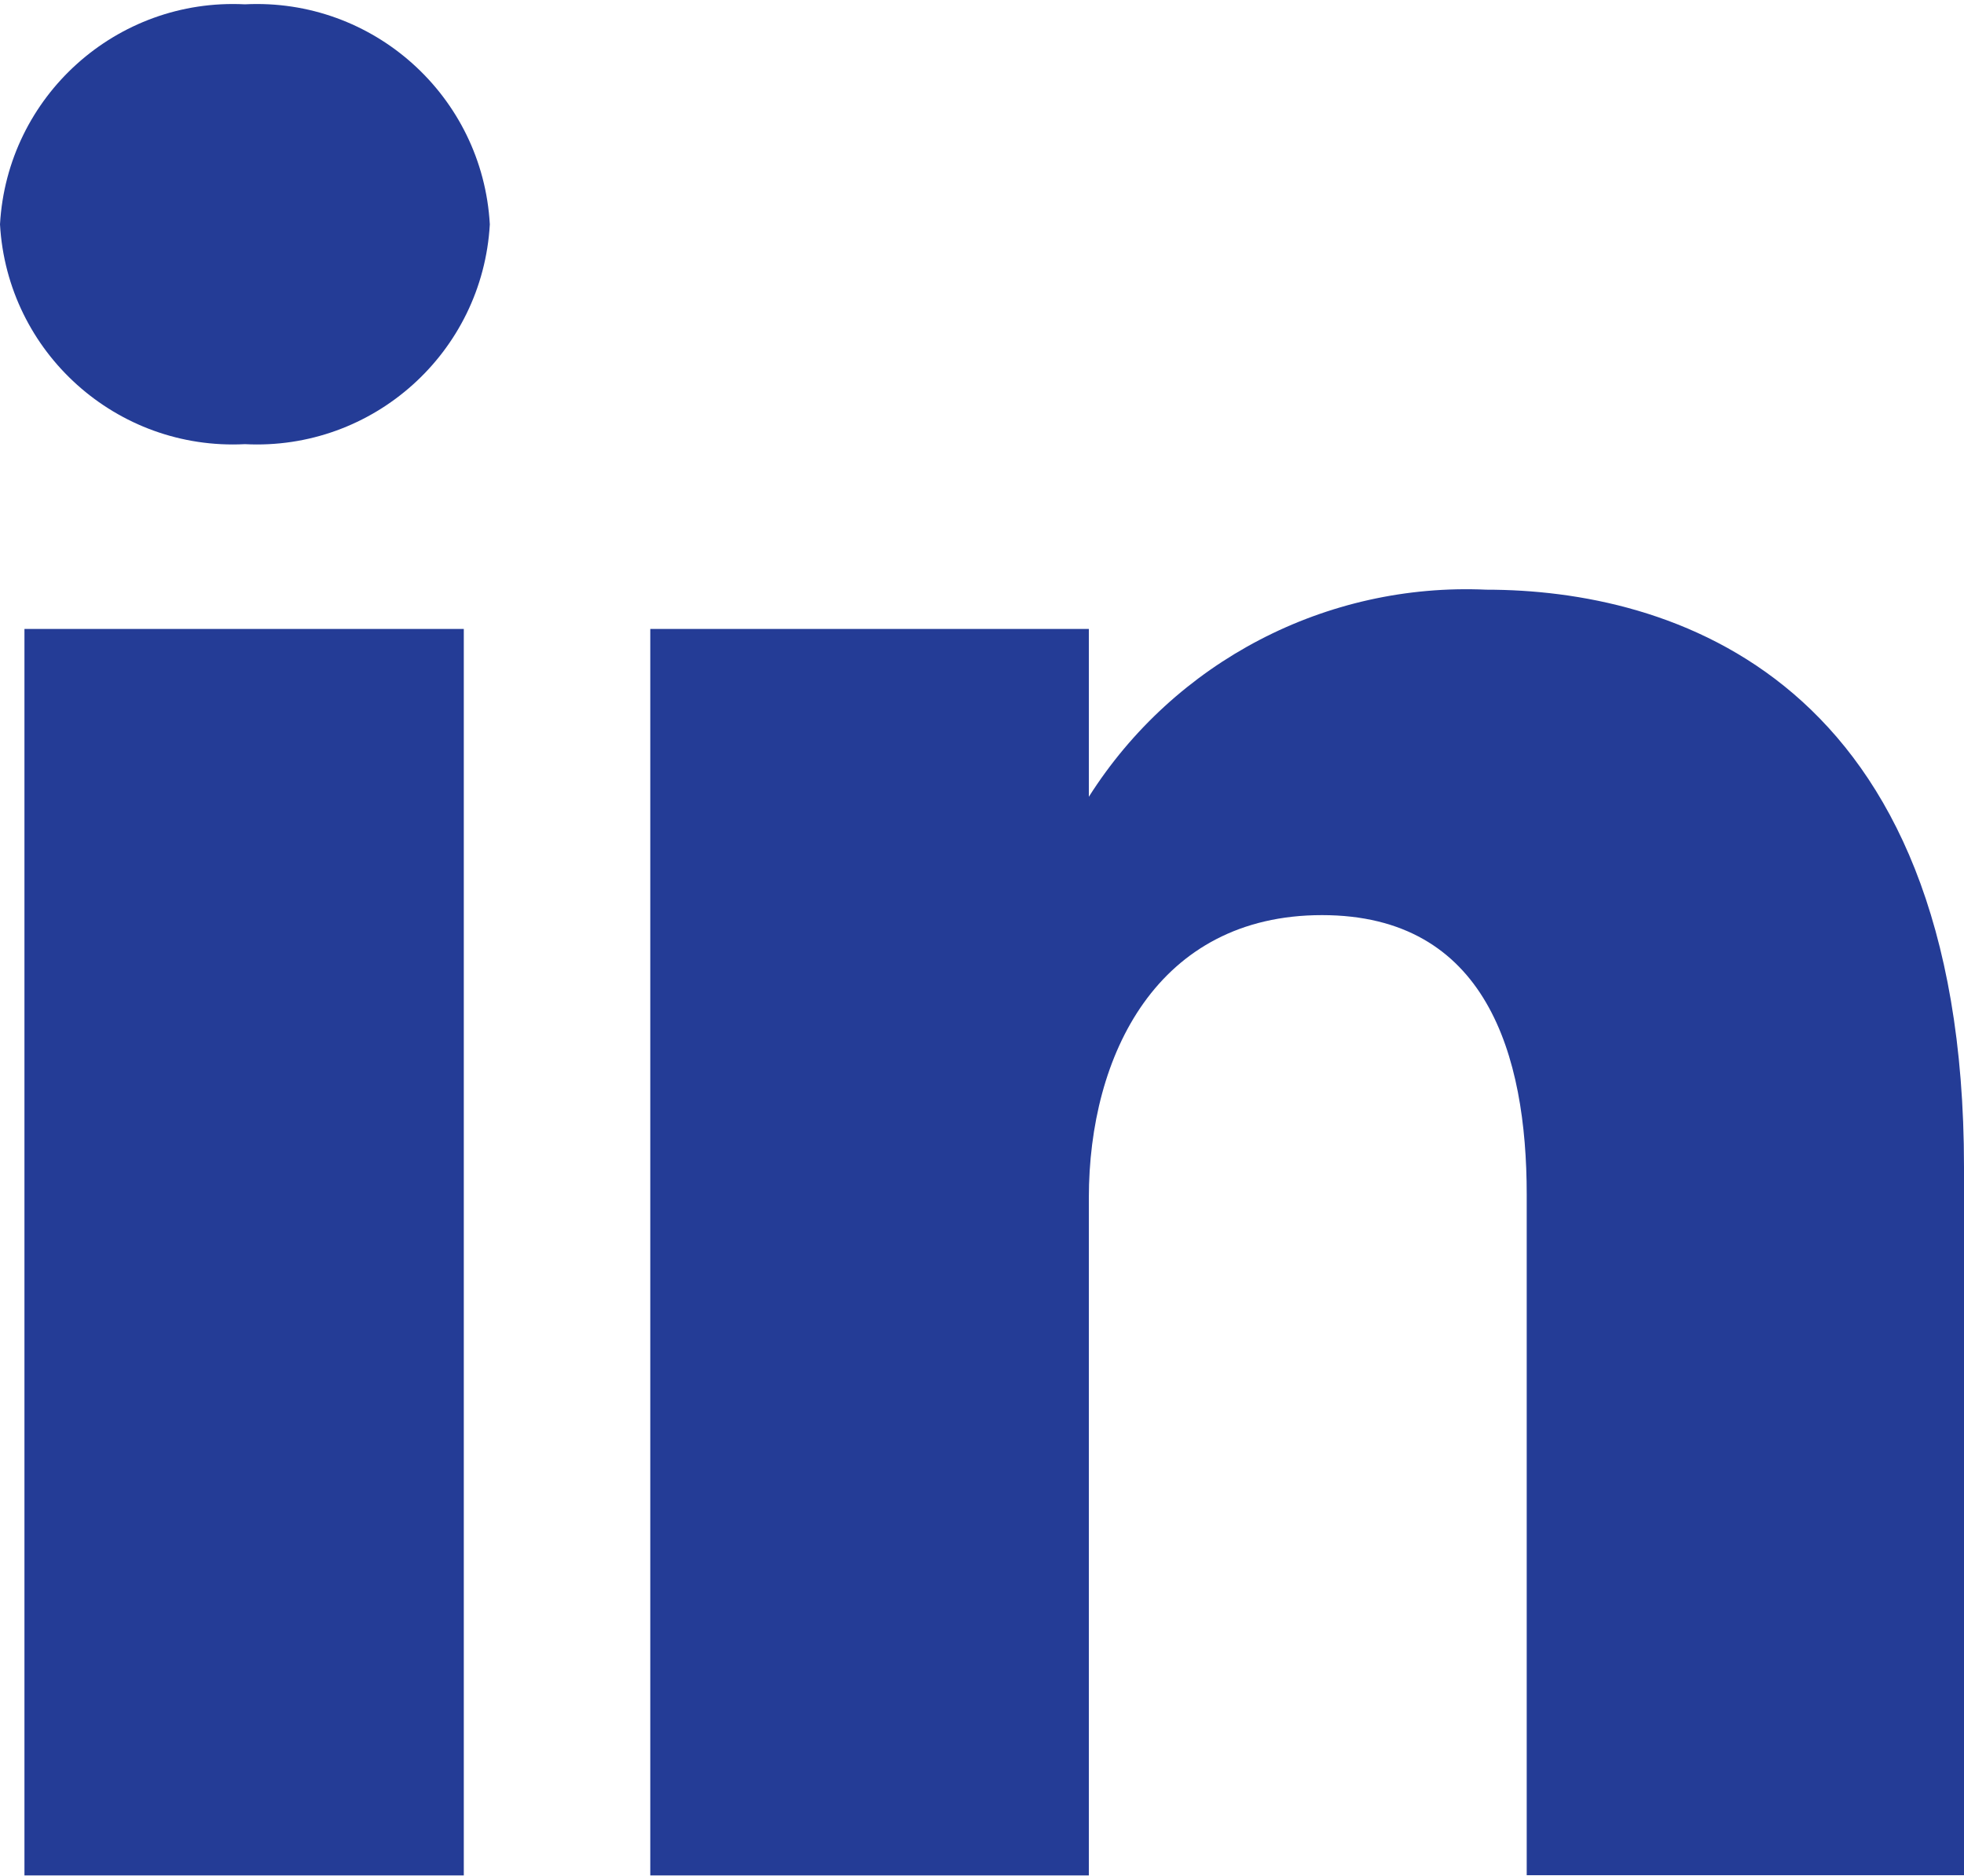
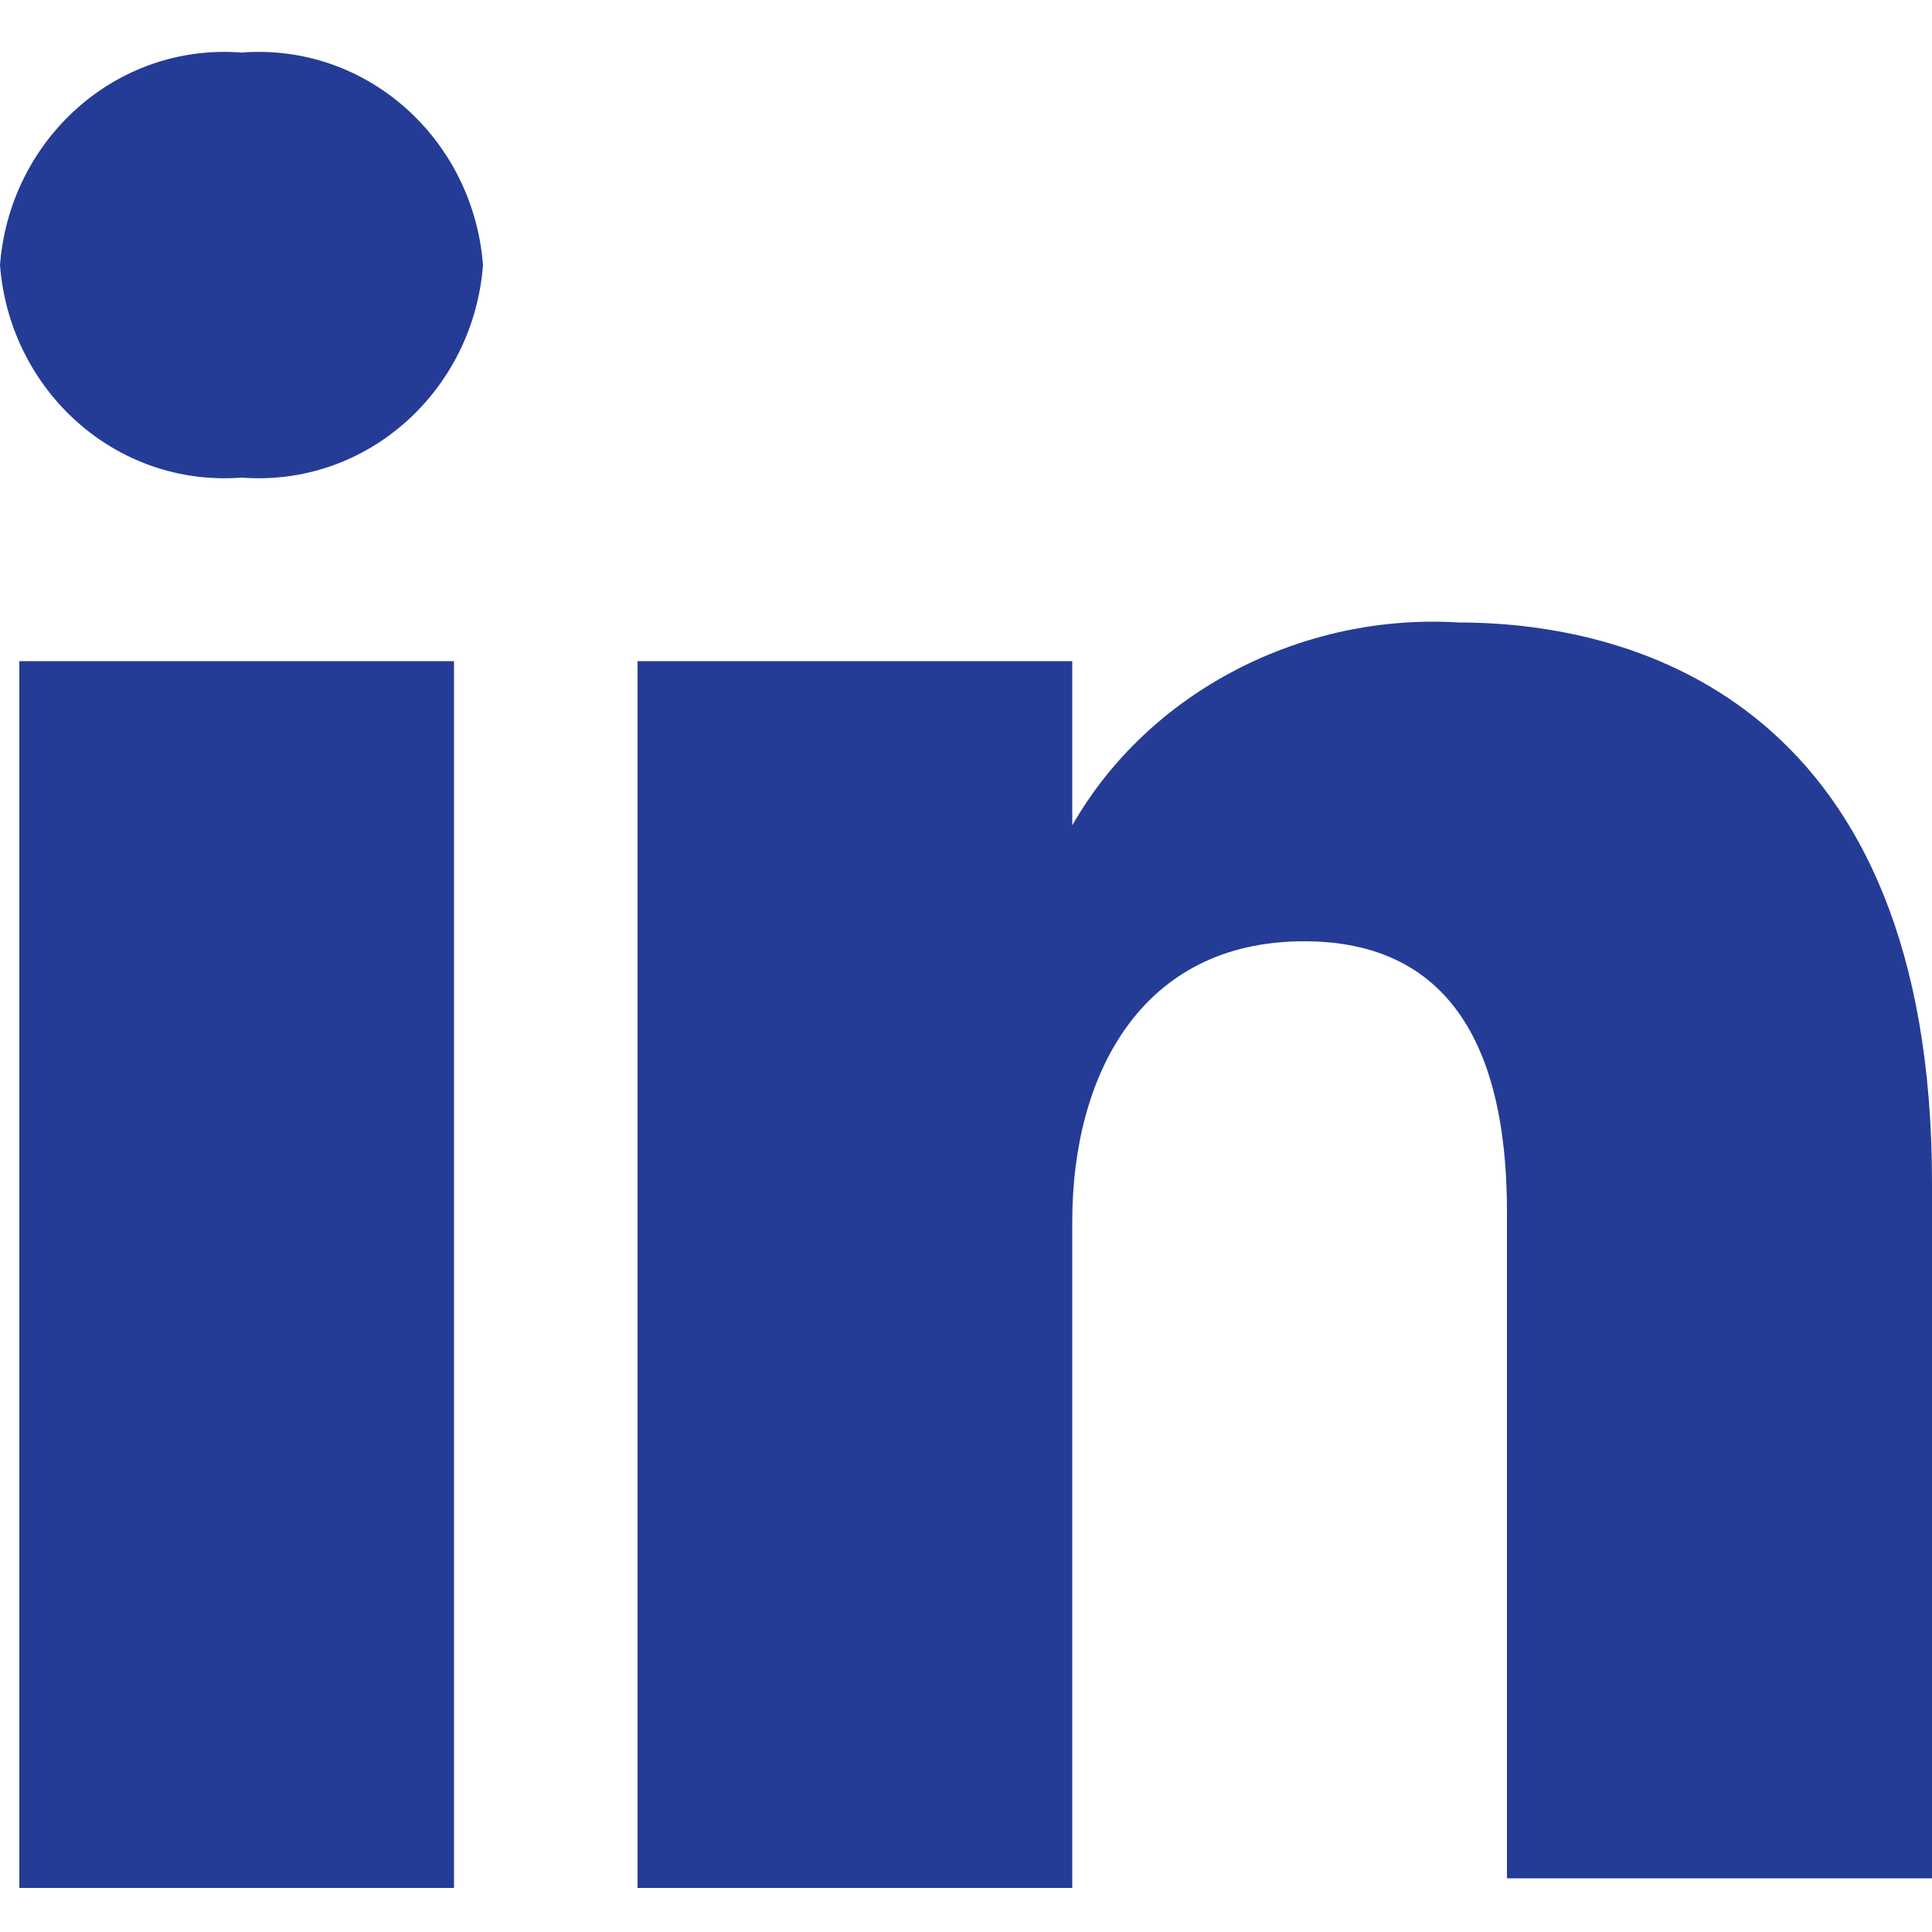
- <svg xmlns="http://www.w3.org/2000/svg" width="20" height="19.099" viewBox="0 0 20 19.099">
+ <svg xmlns="http://www.w3.org/2000/svg" version="1.1" id="Layer_1" x="0px" y="0px" viewBox="0 0 20 20" style="enable-background:new 0 0 20 20;" xml:space="preserve">
+   <style type="text/css">
+ 	.st0{fill:none;}
+ 	.st1{fill:#243C96;}
+ </style>
  <g id="linkedin" transform="translate(0 -0.65)">
-     <rect id="base" width="18.971" height="18.971" transform="translate(0.515 0.65)" fill="none" />
+     <rect id="base" x="0.5" y="1.1" class="st0" width="19" height="19" />
    <g id="linkedin_1_" transform="translate(0 0.694)">
-       <path id="linkedin-2" data-name="linkedin" d="M.249,21.067H4.723V8.374H.249ZM15.136,7.974a4.55,4.55,0,0,0-4.048,2.109V8.374H6.622V21.067h4.466v-6.9c0-1.456.7-2.879,2.374-2.879s2.085,1.423,2.085,2.845v6.932H20V13.852c0-5.013-3.012-5.878-4.864-5.878ZM2.494,2.013A2.377,2.377,0,0,0,0,4.254,2.376,2.376,0,0,0,2.494,6.492,2.376,2.376,0,0,0,4.988,4.254,2.377,2.377,0,0,0,2.494,2.013Z" transform="translate(0 -2.013)" fill="#243c96" />
+       <path id="linkedin-2" class="st1" d="M0.2,19.5h4.5V6.8H0.2V19.5z M15.1,6.4c-1.6-0.1-3.2,0.7-4,2.1V6.8H6.6v12.7h4.5v-6.9    c0-1.5,0.7-2.9,2.4-2.9s2.1,1.4,2.1,2.8v6.9H20v-7.2C20,7.3,17,6.4,15.1,6.4z M2.5,0.5C1.2,0.4,0.1,1.4,0,2.7C0.1,4,1.2,5,2.5,4.9    C3.8,5,4.9,4,5,2.7C4.9,1.4,3.8,0.4,2.5,0.5z" />
    </g>
  </g>
</svg>
